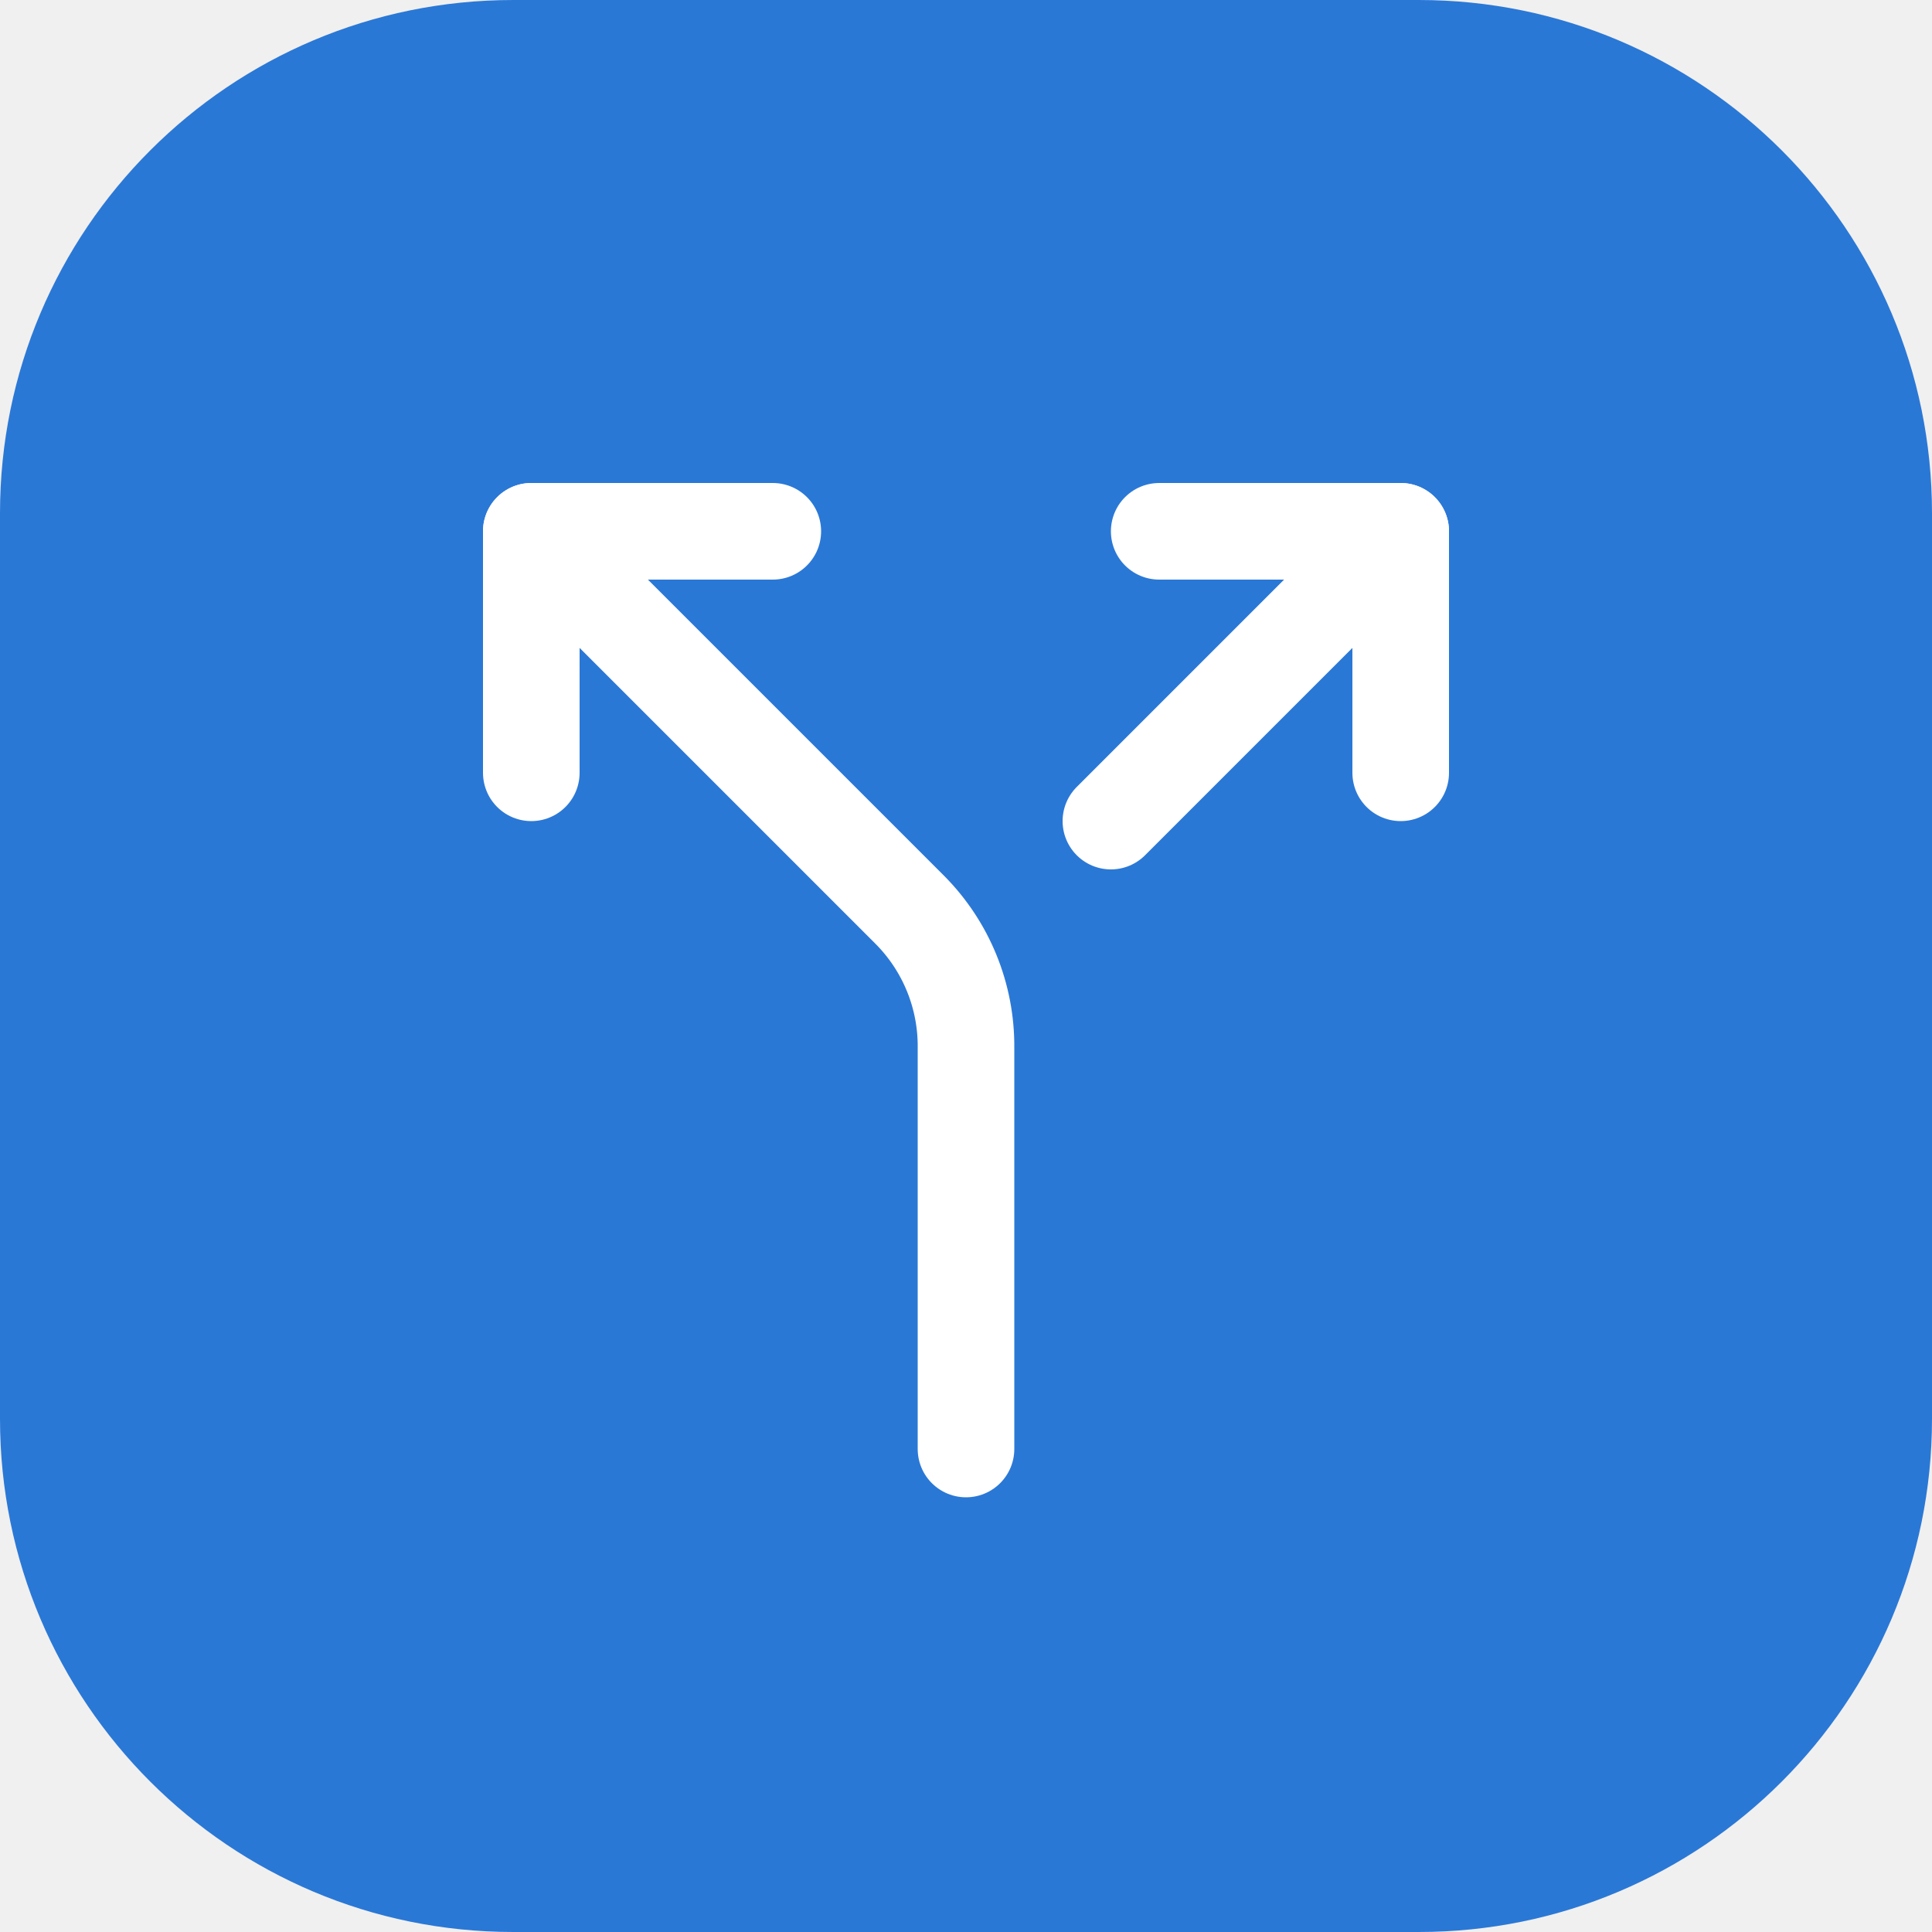
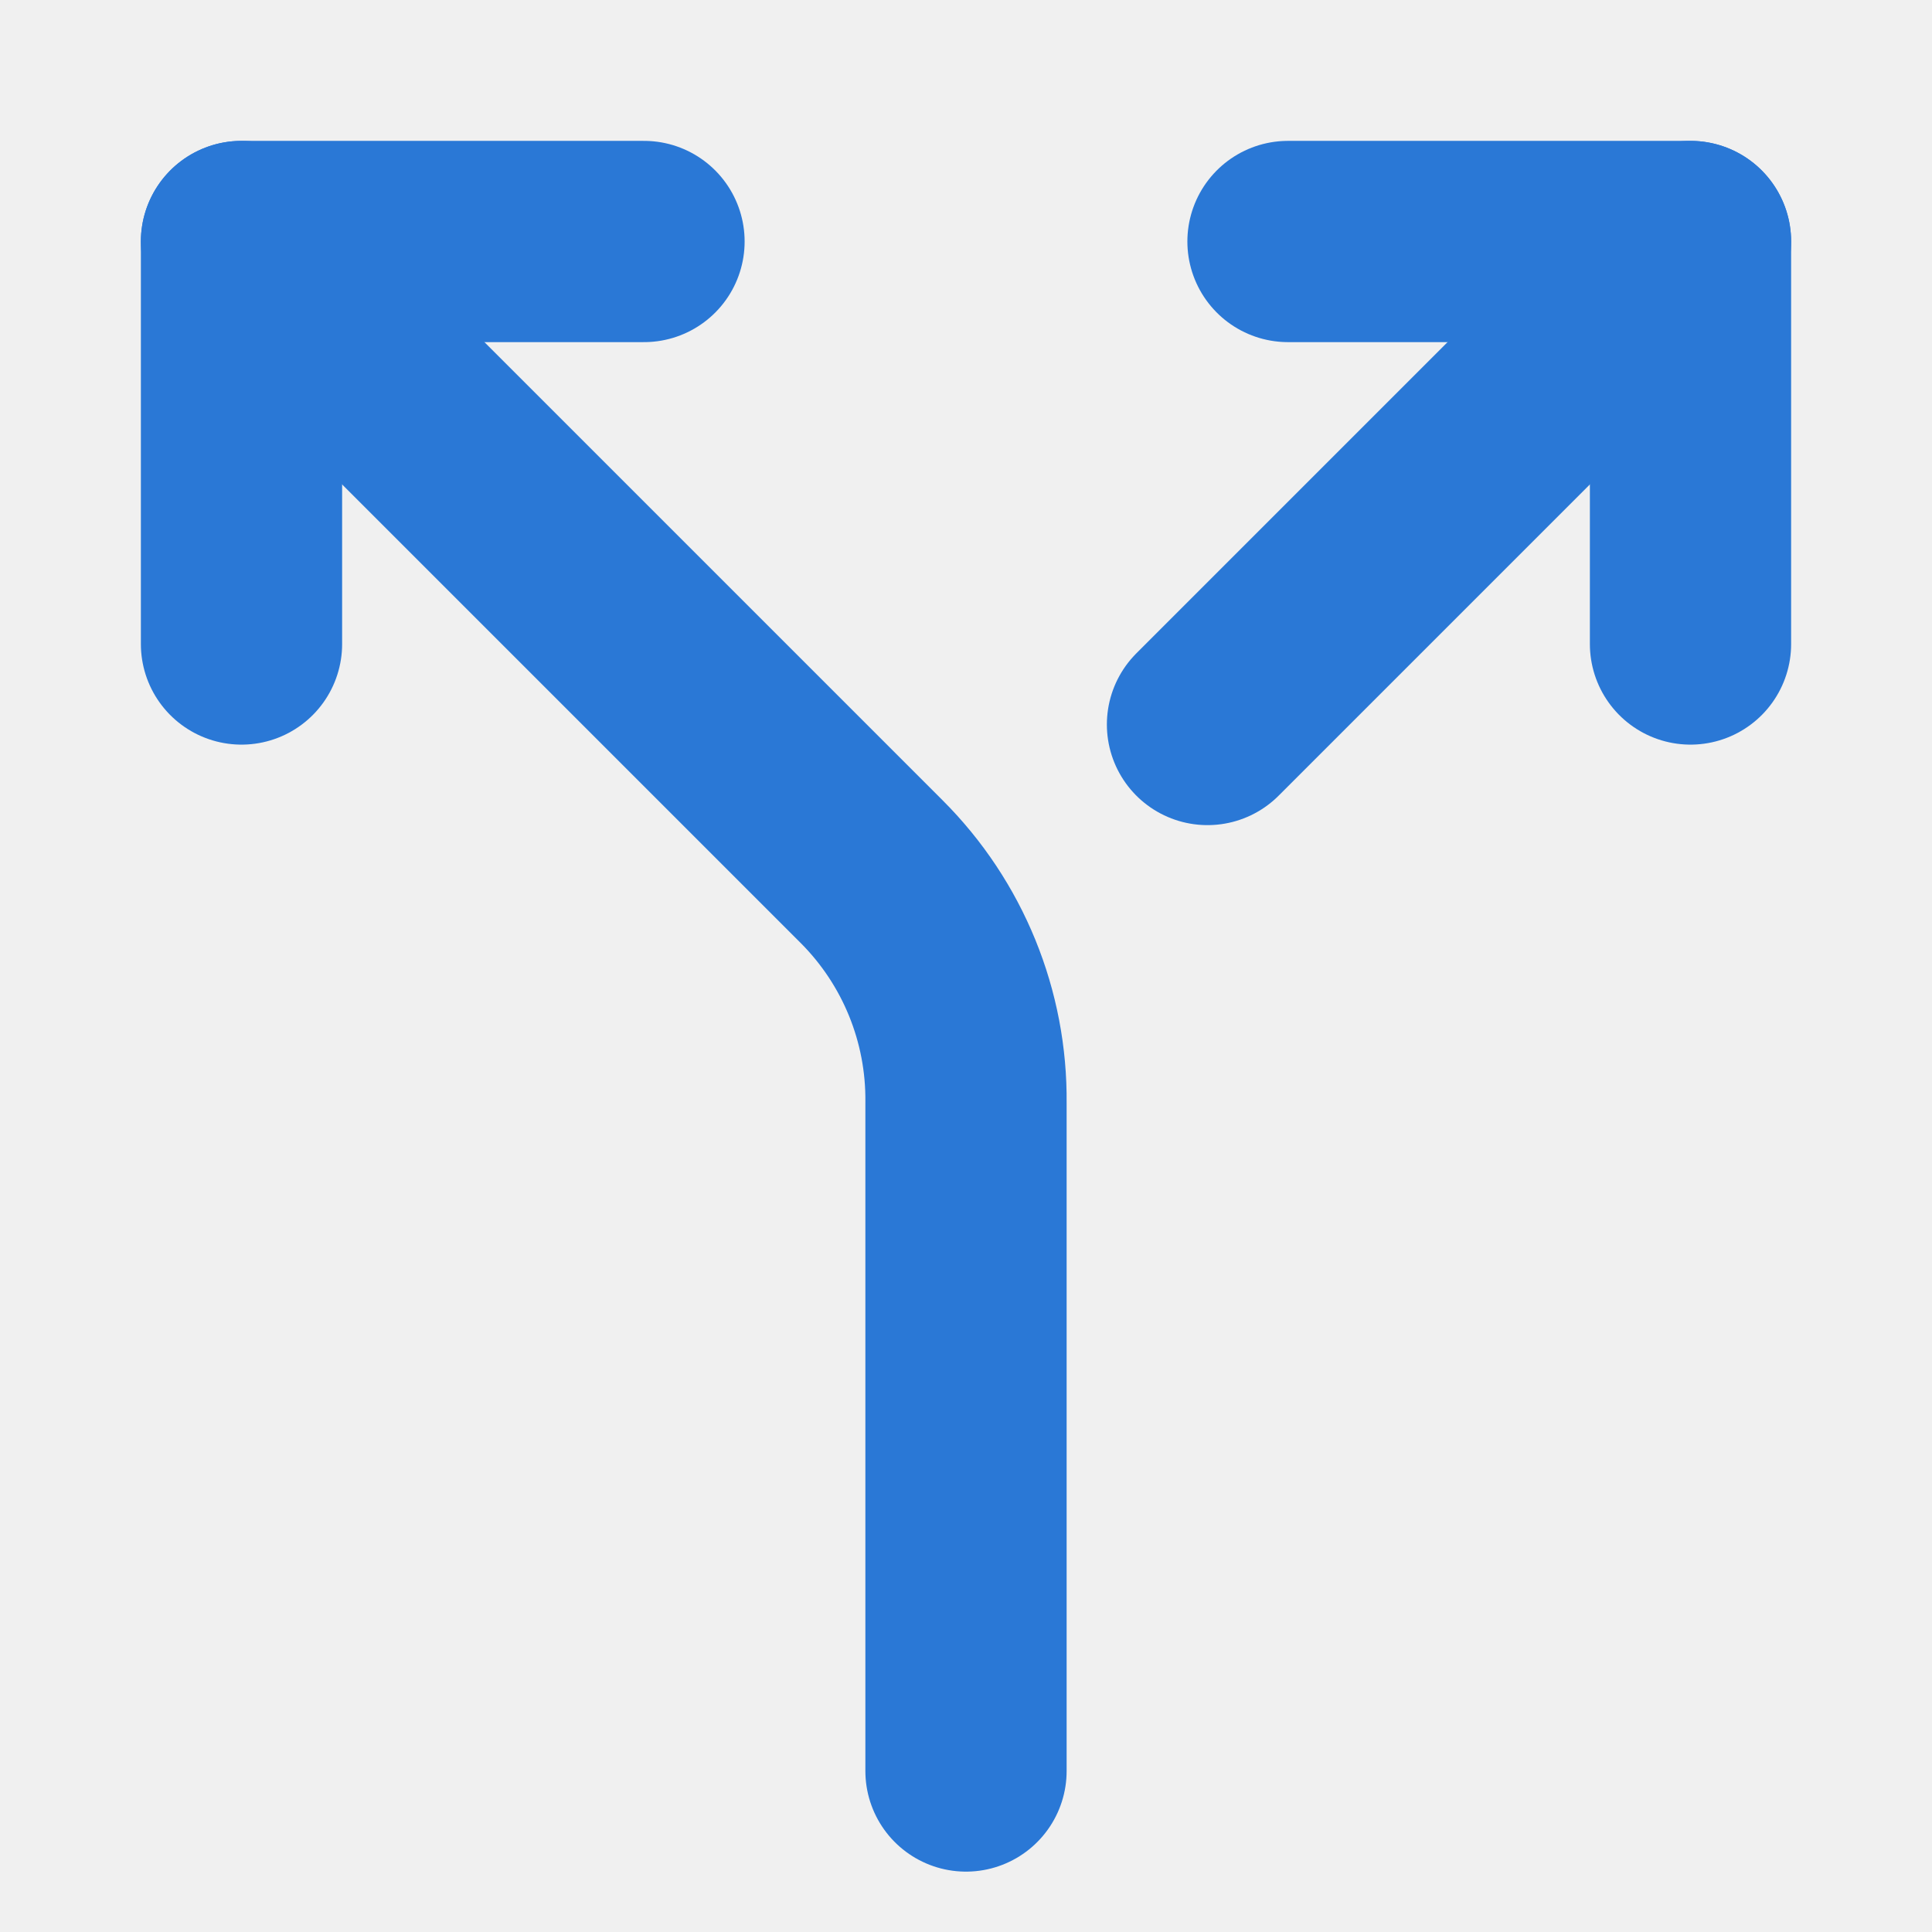
- <svg xmlns="http://www.w3.org/2000/svg" viewBox="0 0 32 32">
-   <rect width="32" height="32" rx="8.5" fill="#2a78d6" />
-   <g transform="translate(6.4 6.4) scale(0.8)" fill="none" stroke="#fff" stroke-width="2" stroke-linecap="round" stroke-linejoin="round">
-     <path d="M16 3h5v5" />
-     <path d="M8 3H3v5" />
-     <path d="M12 22v-8.3a4 4 0 0 0-1.172-2.872L3 3" />
-     <path d="m15 9 6-6" />
-   </g>
+ <svg xmlns="http://www.w3.org/2000/svg" viewBox="0 0 24 24" fill="none" stroke="#2a78d6" stroke-width="2.5" stroke-linecap="round" stroke-linejoin="round">
+   <path d="M16 3h5v5" />
+   <path d="M8 3H3v5" />
+   <path d="M12 22v-8.3a4 4 0 0 0-1.172-2.872L3 3" />
+   <path d="m15 9 6-6" />
</svg>
